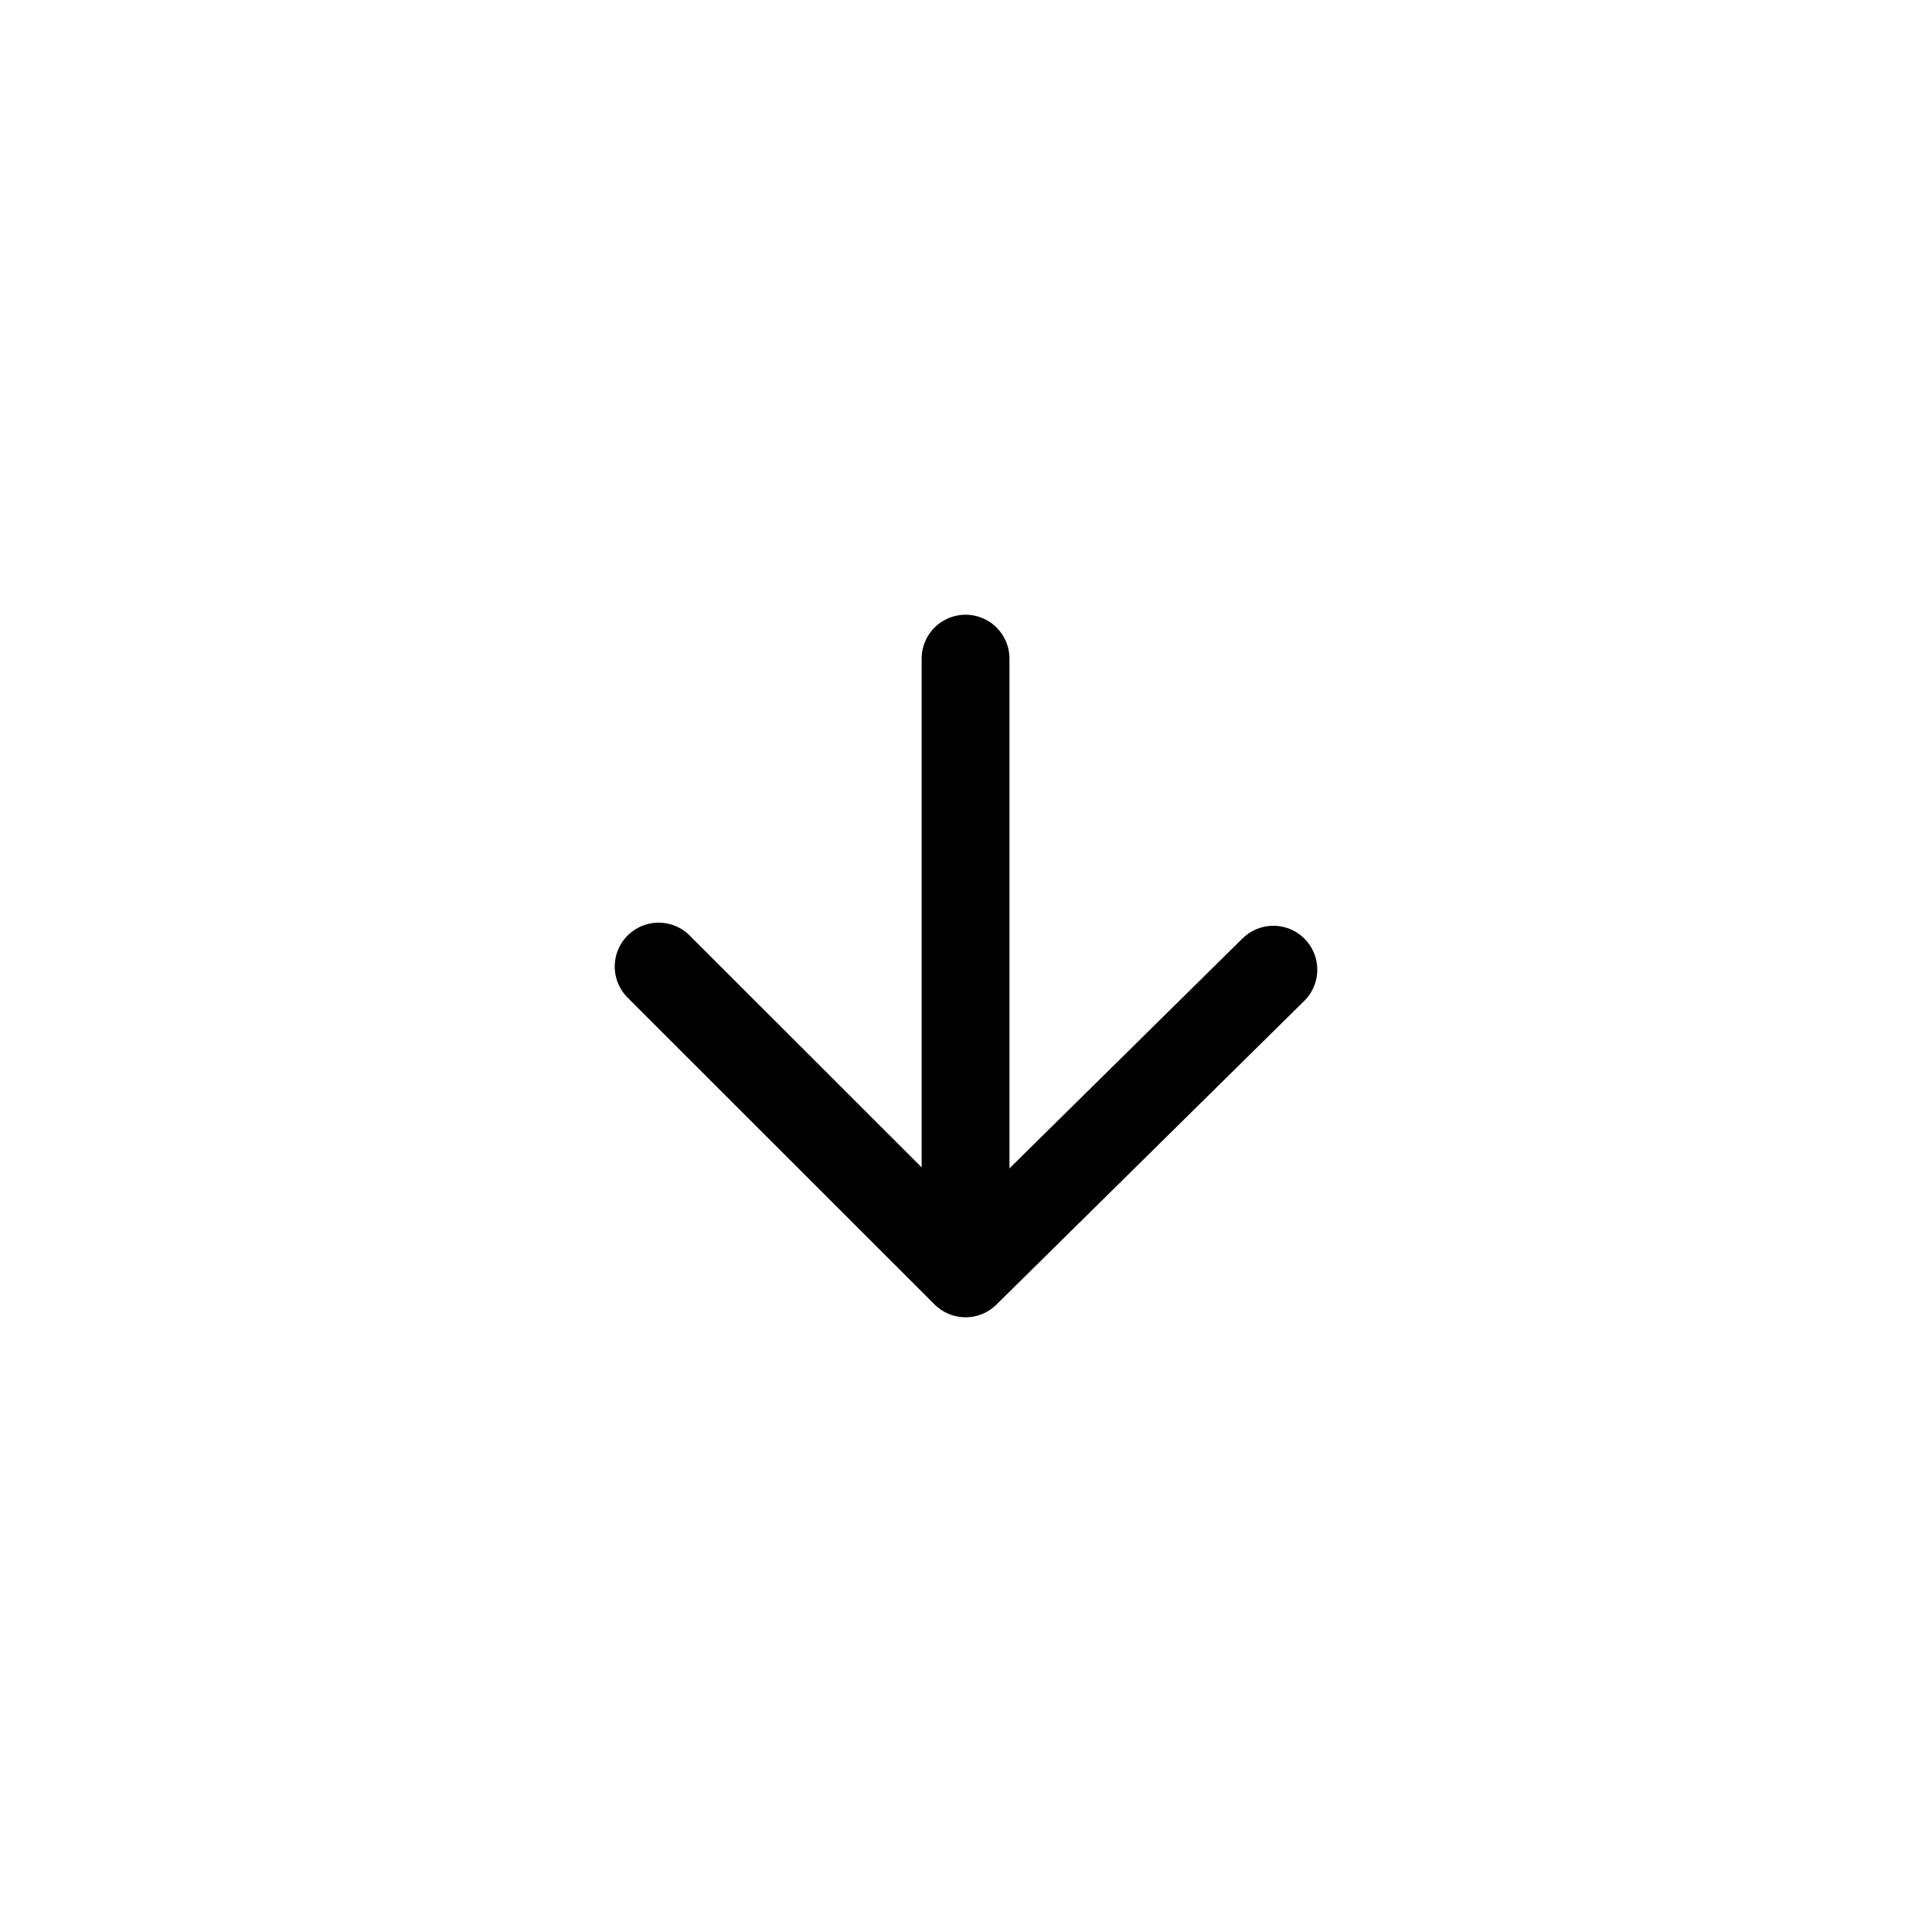
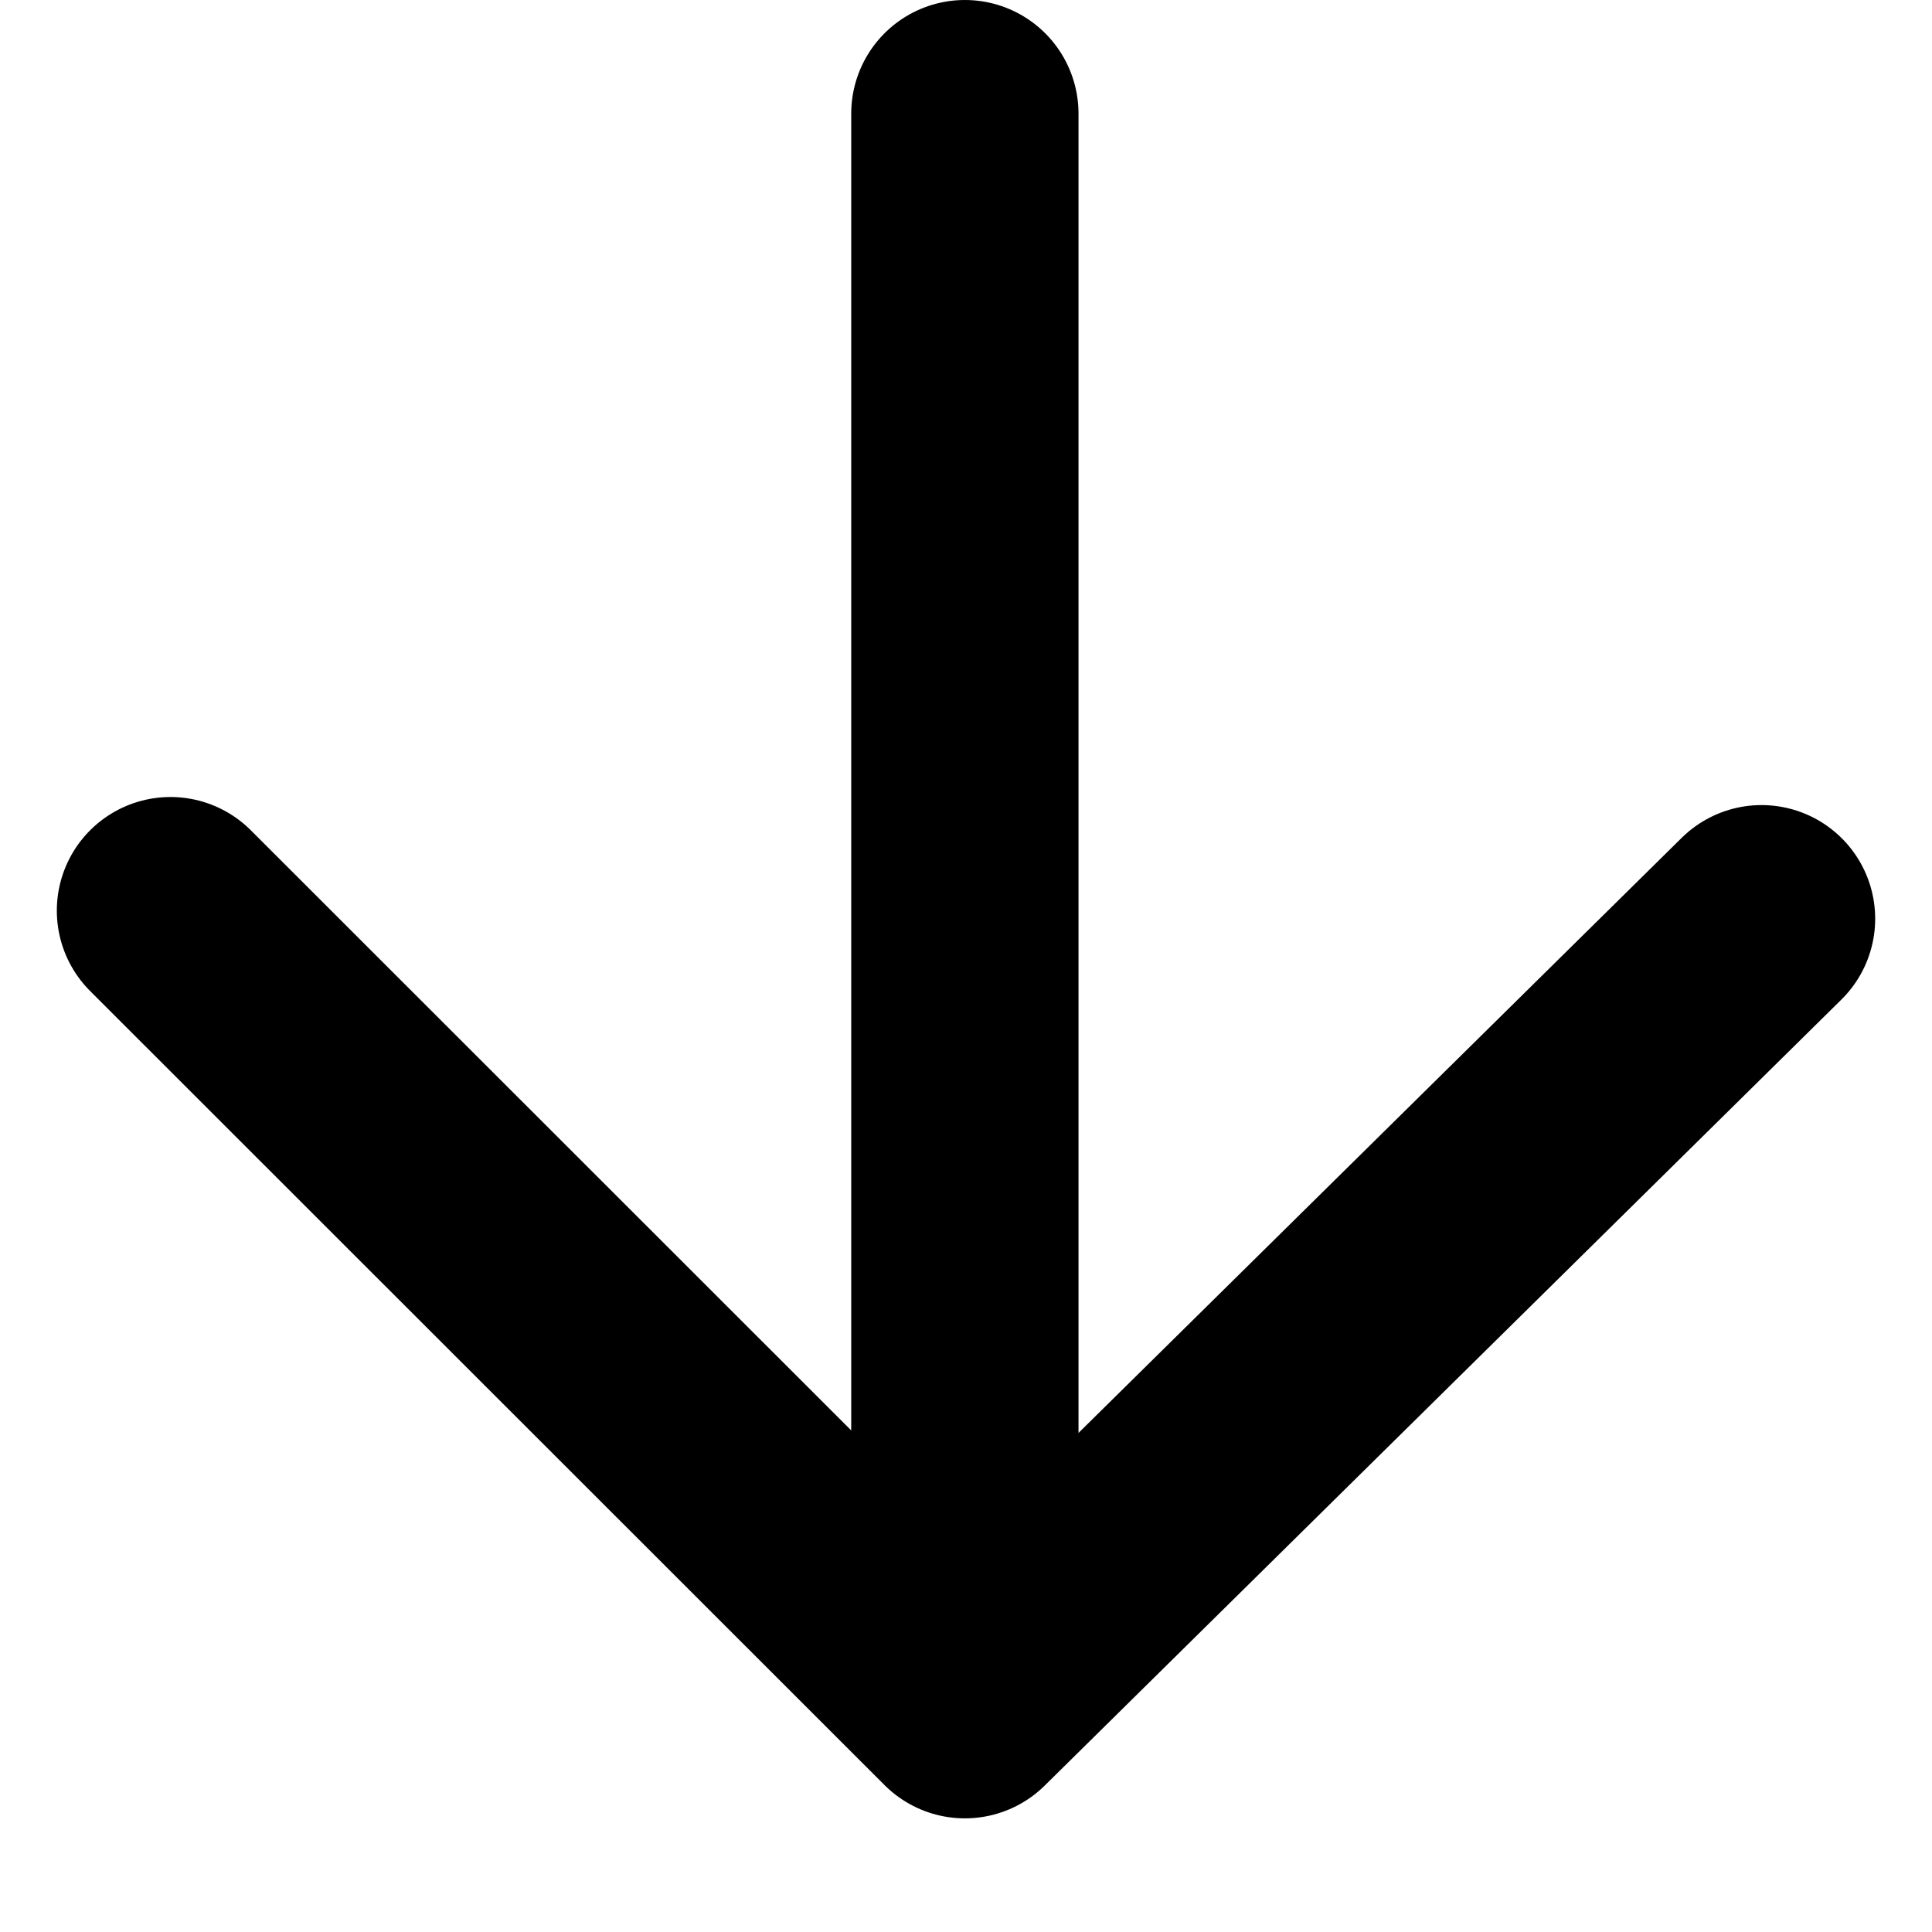
- <svg xmlns="http://www.w3.org/2000/svg" width="44" height="44" viewBox="0 0 44 44" fill="none">
+ <svg xmlns="http://www.w3.org/2000/svg" width="44" height="44" viewBox="14 14 16 17" fill="none">
  <path d="M15 22.013L21.99 29M21.99 29L29 22.084M21.99 29V15" stroke="black" stroke-width="2" stroke-linecap="round" stroke-linejoin="round" />
</svg>
